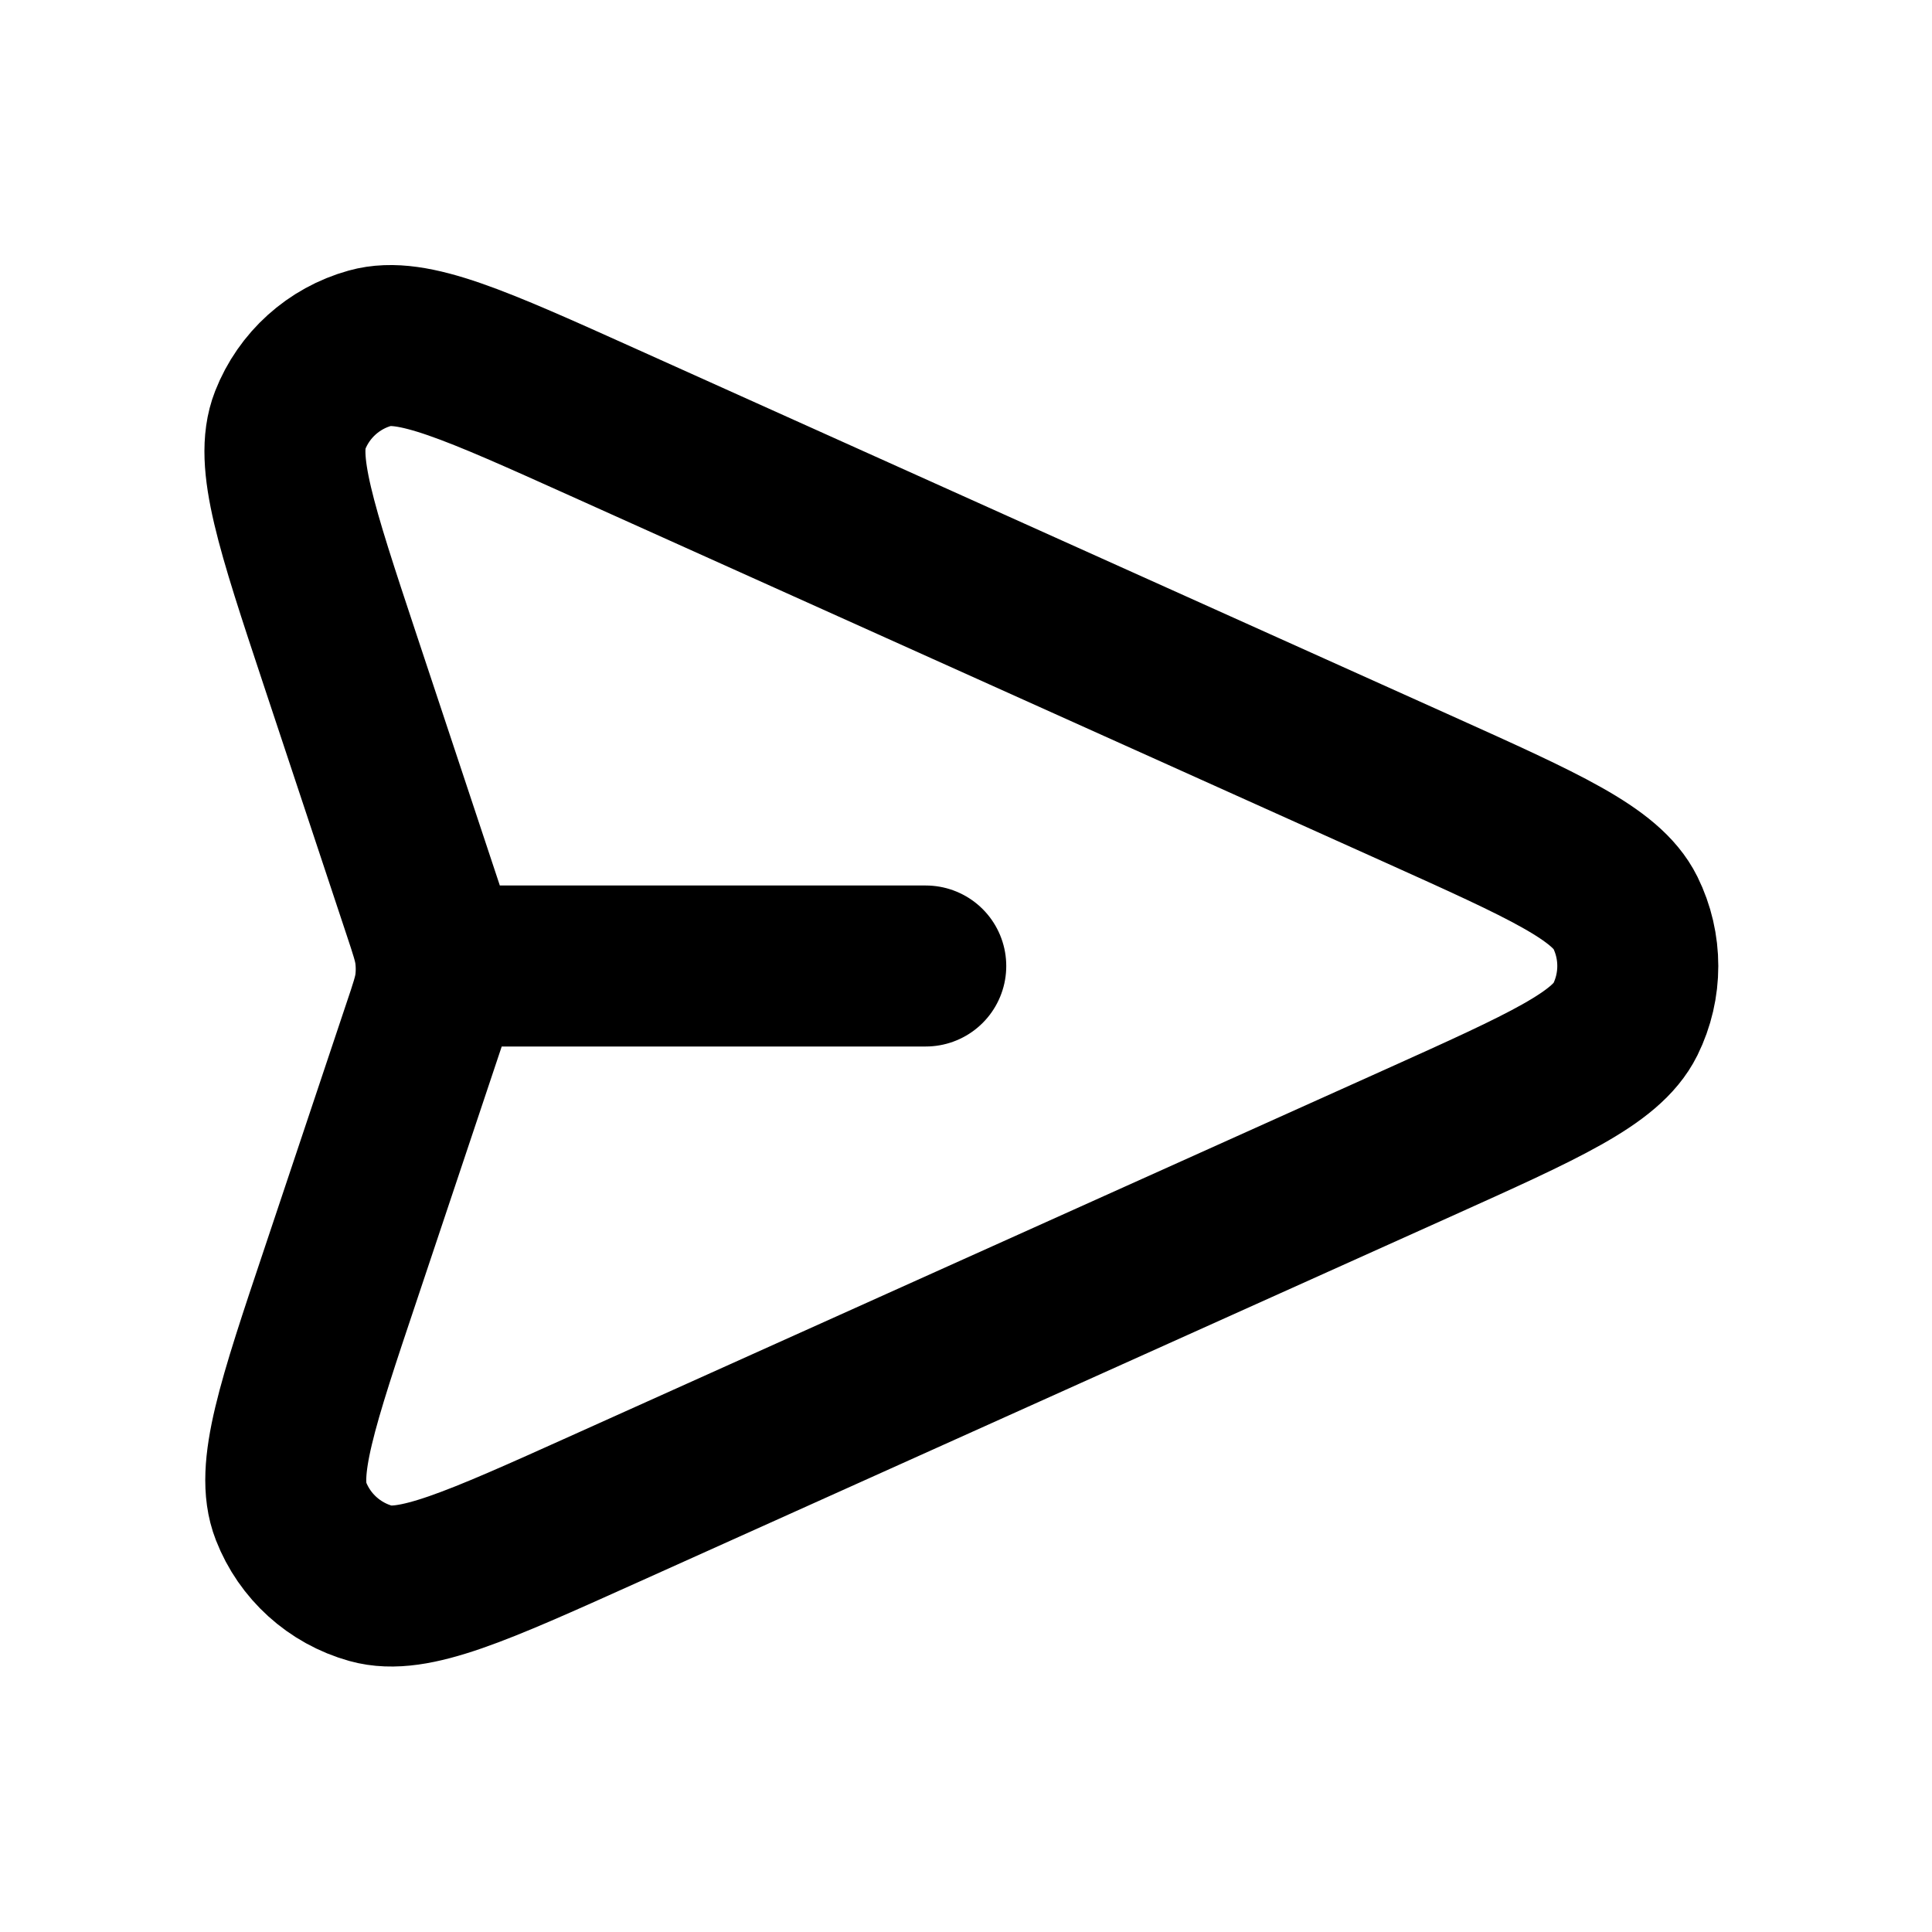
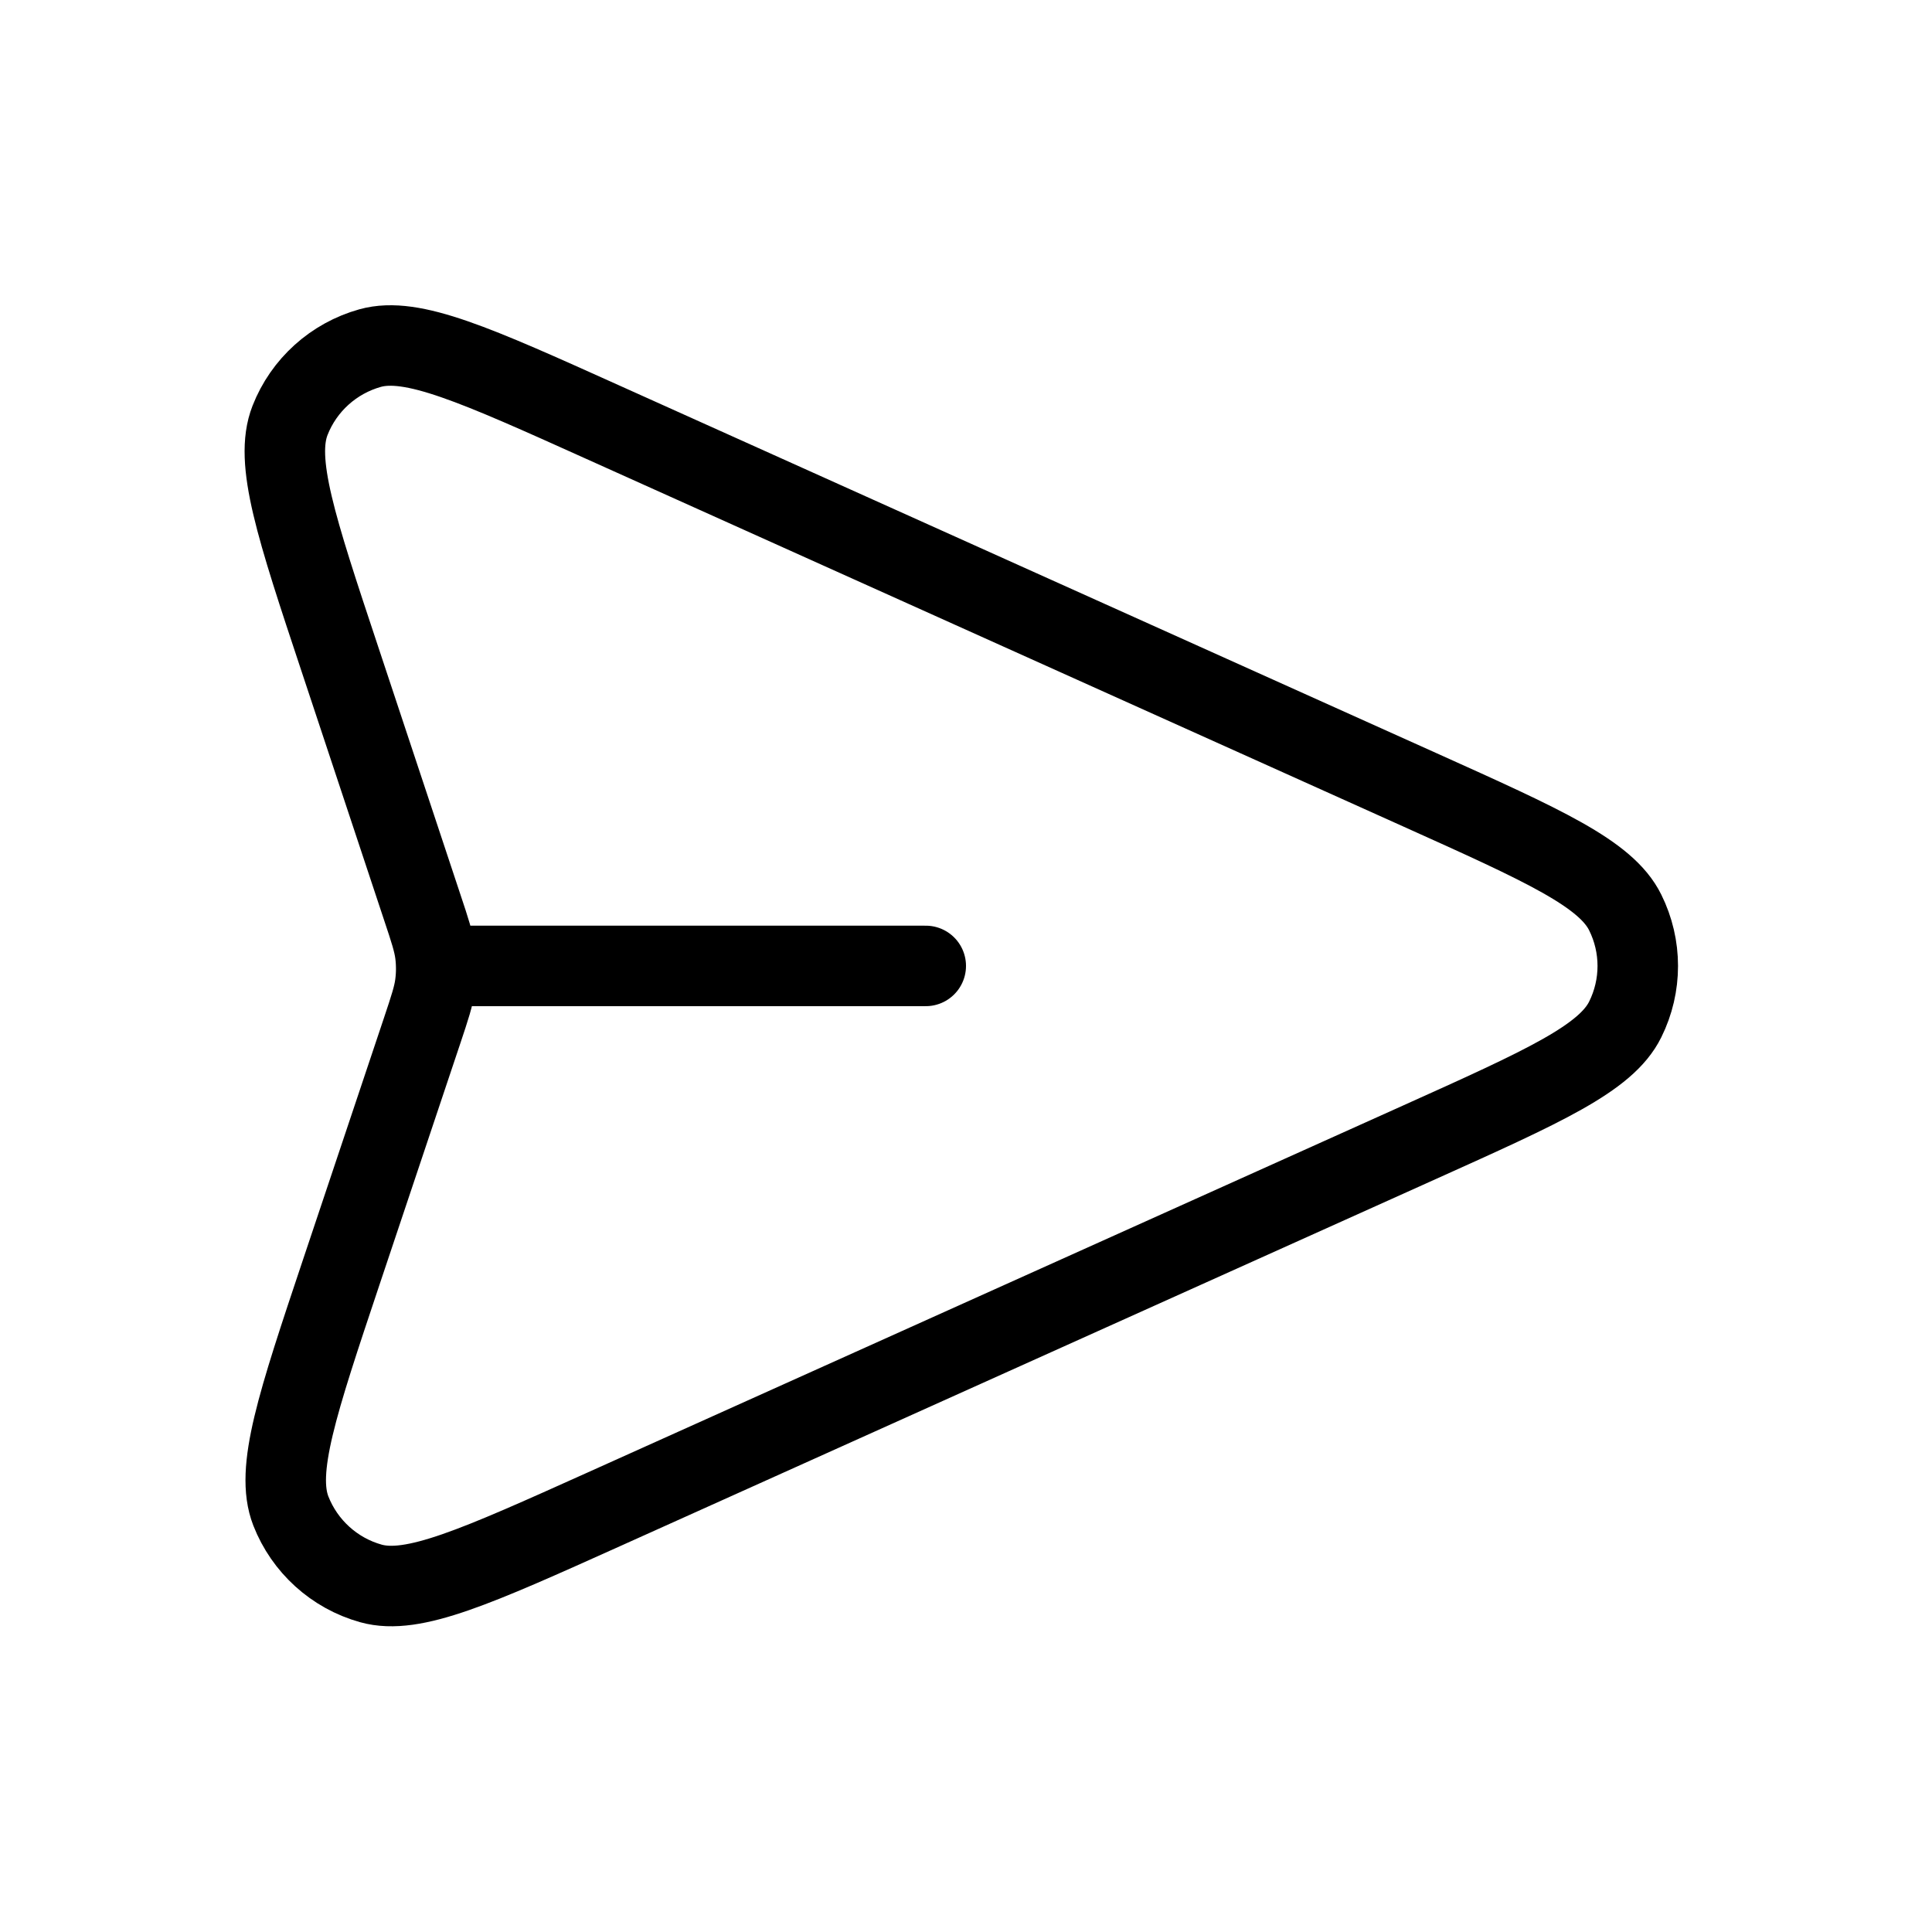
<svg xmlns="http://www.w3.org/2000/svg" width="24" height="24" viewBox="0 0 24 24" fill="none">
-   <path d="M11.5 12H5.419M5.246 12.797L4.242 15.799C3.691 17.442 3.416 18.264 3.614 18.77C3.785 19.21 4.153 19.543 4.608 19.67C5.131 19.816 5.922 19.46 7.502 18.749L17.637 14.189C19.18 13.494 19.951 13.147 20.19 12.665C20.397 12.246 20.397 11.754 20.19 11.335C19.951 10.853 19.18 10.506 17.637 9.811L7.485 5.243C5.909 4.534 5.121 4.179 4.598 4.325C4.144 4.451 3.776 4.783 3.604 5.222C3.406 5.727 3.678 6.547 4.222 8.188L5.248 11.279C5.342 11.561 5.389 11.702 5.407 11.846C5.423 11.974 5.423 12.103 5.407 12.231C5.388 12.375 5.341 12.516 5.246 12.797Z" stroke="currentColor" stroke-width="2" stroke-linecap="round" stroke-linejoin="round" />
+   <path d="M11.5 11.999H5.418M5.246 12.797L4.241 15.798C3.691 17.442 3.416 18.264 3.613 18.77C3.785 19.209 4.153 19.543 4.608 19.67C5.131 19.816 5.921 19.46 7.502 18.749L17.637 14.188C19.179 13.494 19.951 13.147 20.189 12.664C20.397 12.245 20.397 11.754 20.189 11.335C19.951 10.852 19.179 10.505 17.637 9.811L7.485 5.243C5.909 4.533 5.121 4.179 4.598 4.324C4.144 4.451 3.775 4.783 3.603 5.222C3.405 5.727 3.677 6.547 4.222 8.187L5.248 11.279C5.342 11.56 5.388 11.701 5.407 11.845C5.423 11.973 5.423 12.103 5.406 12.23C5.387 12.374 5.34 12.515 5.246 12.797Z" stroke="currentColor" stroke-linecap="round" stroke-linejoin="round" />
</svg>
